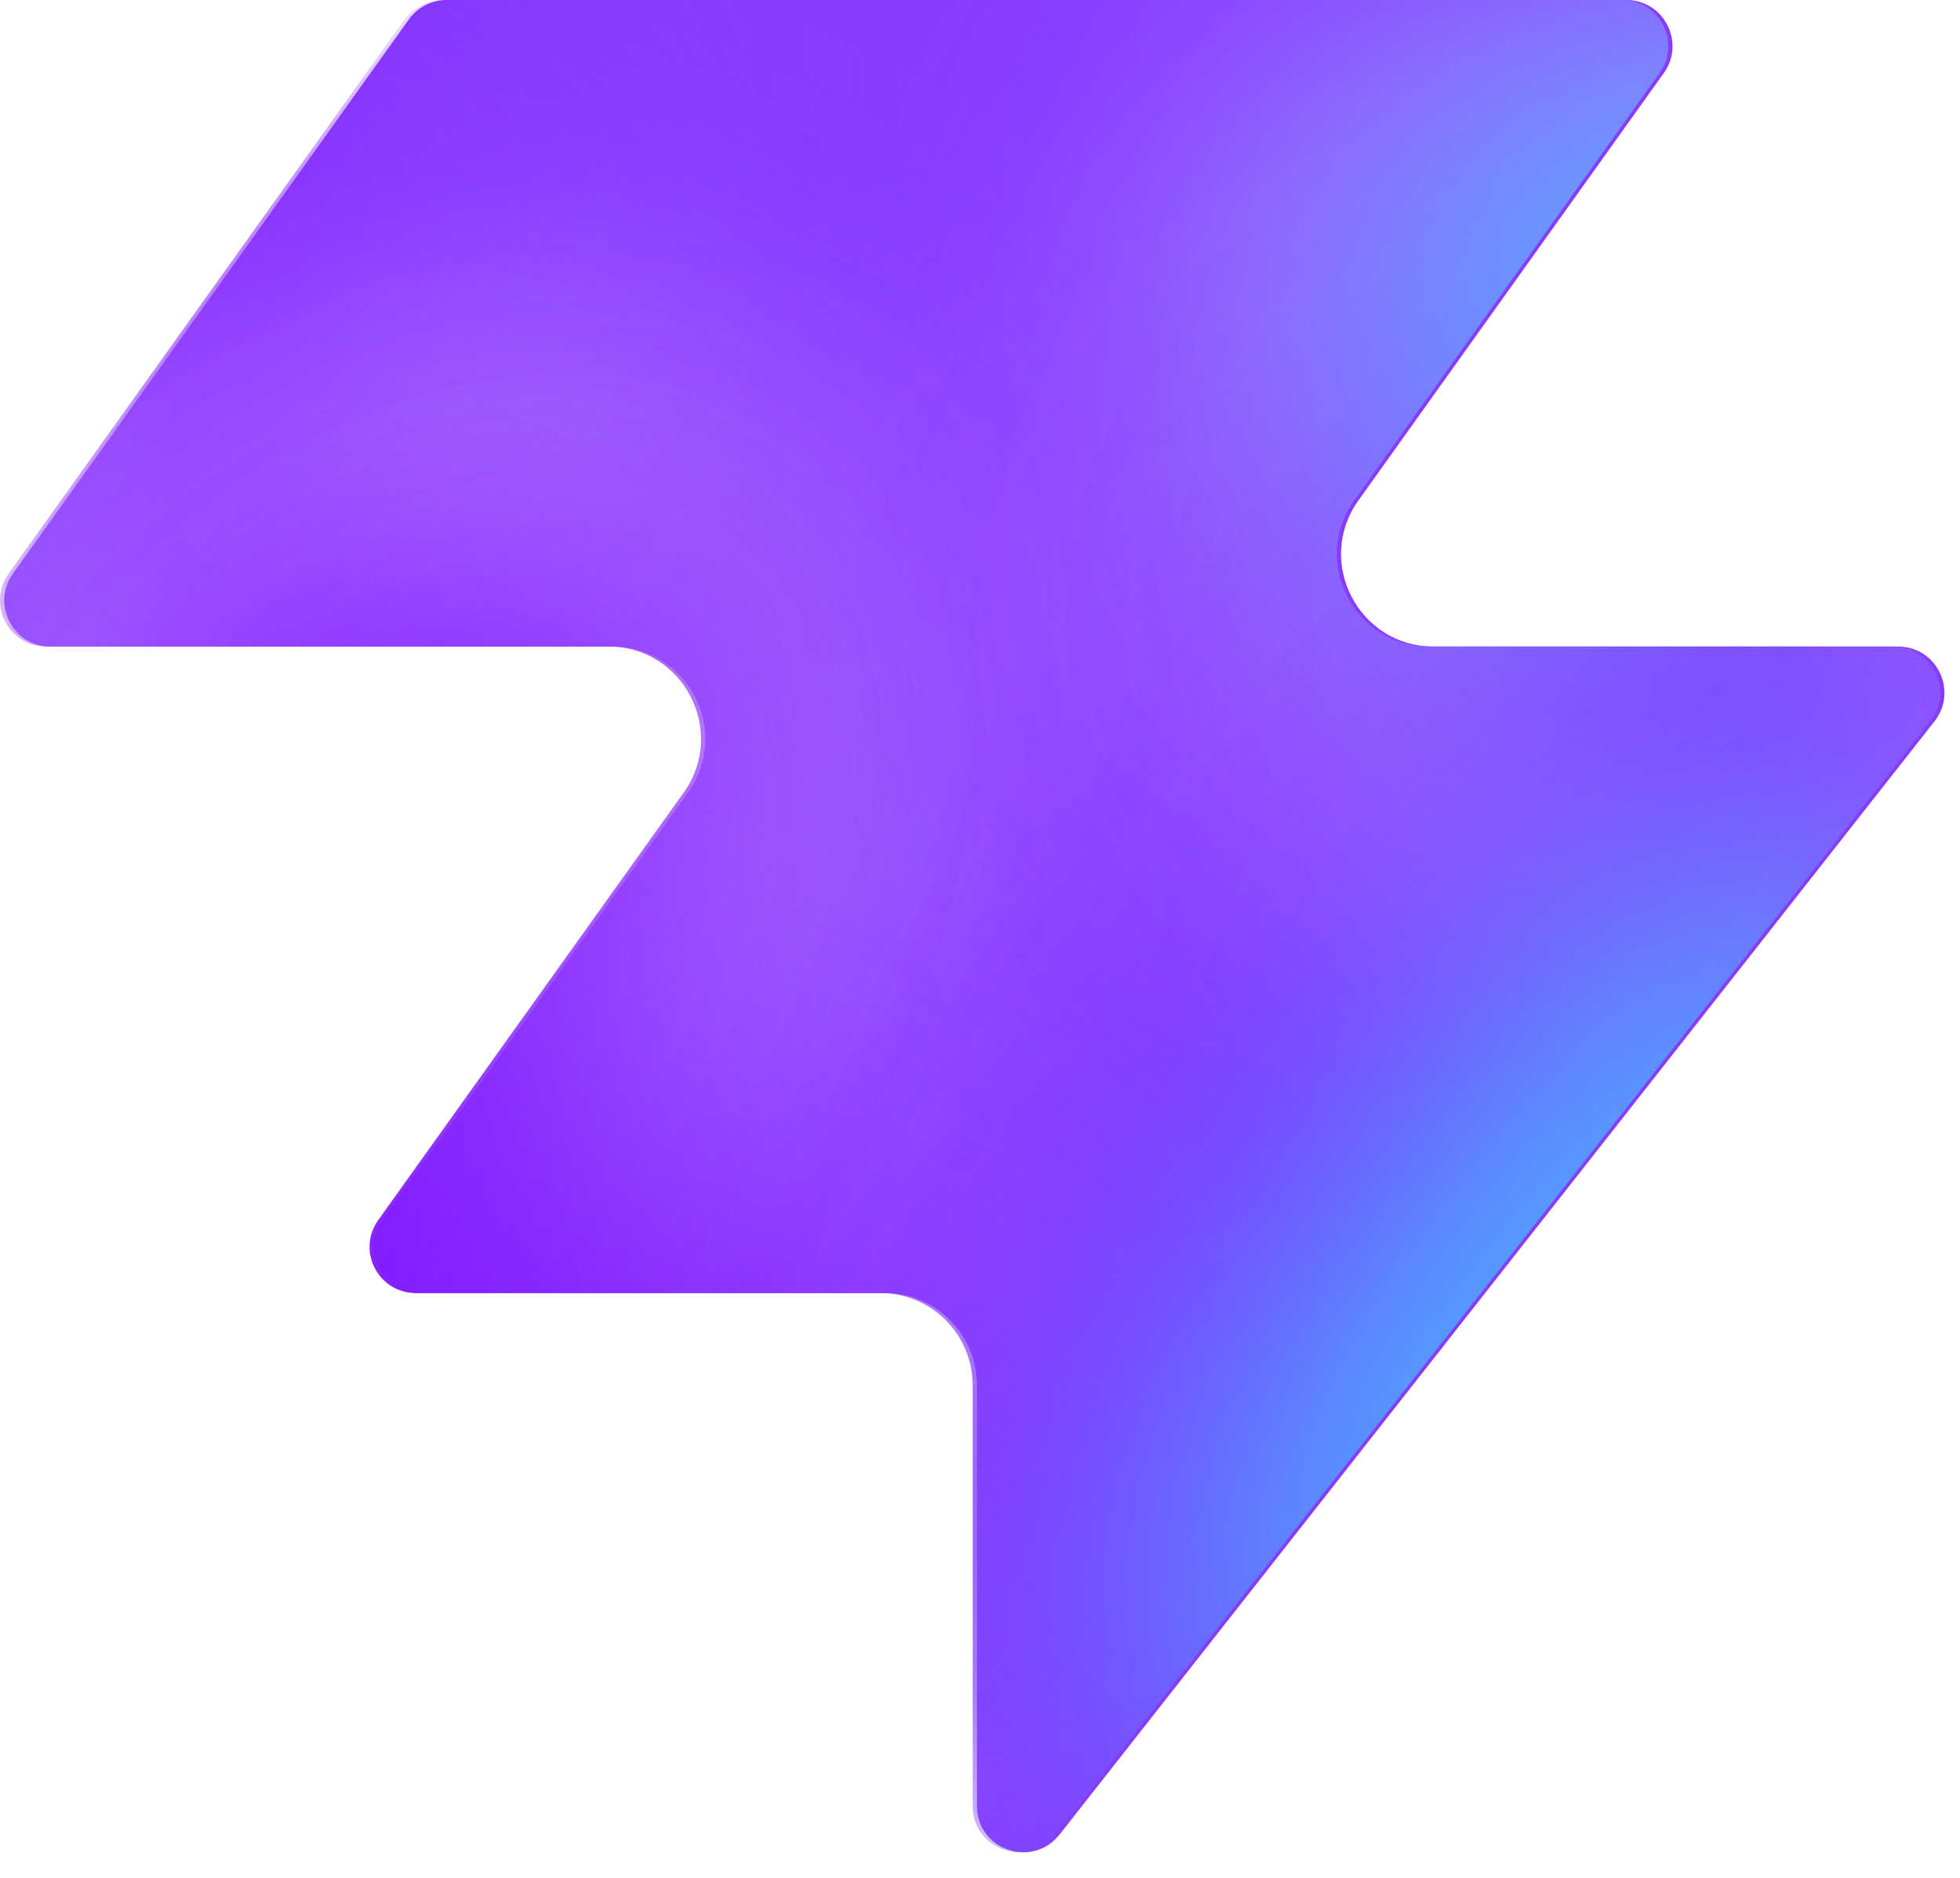
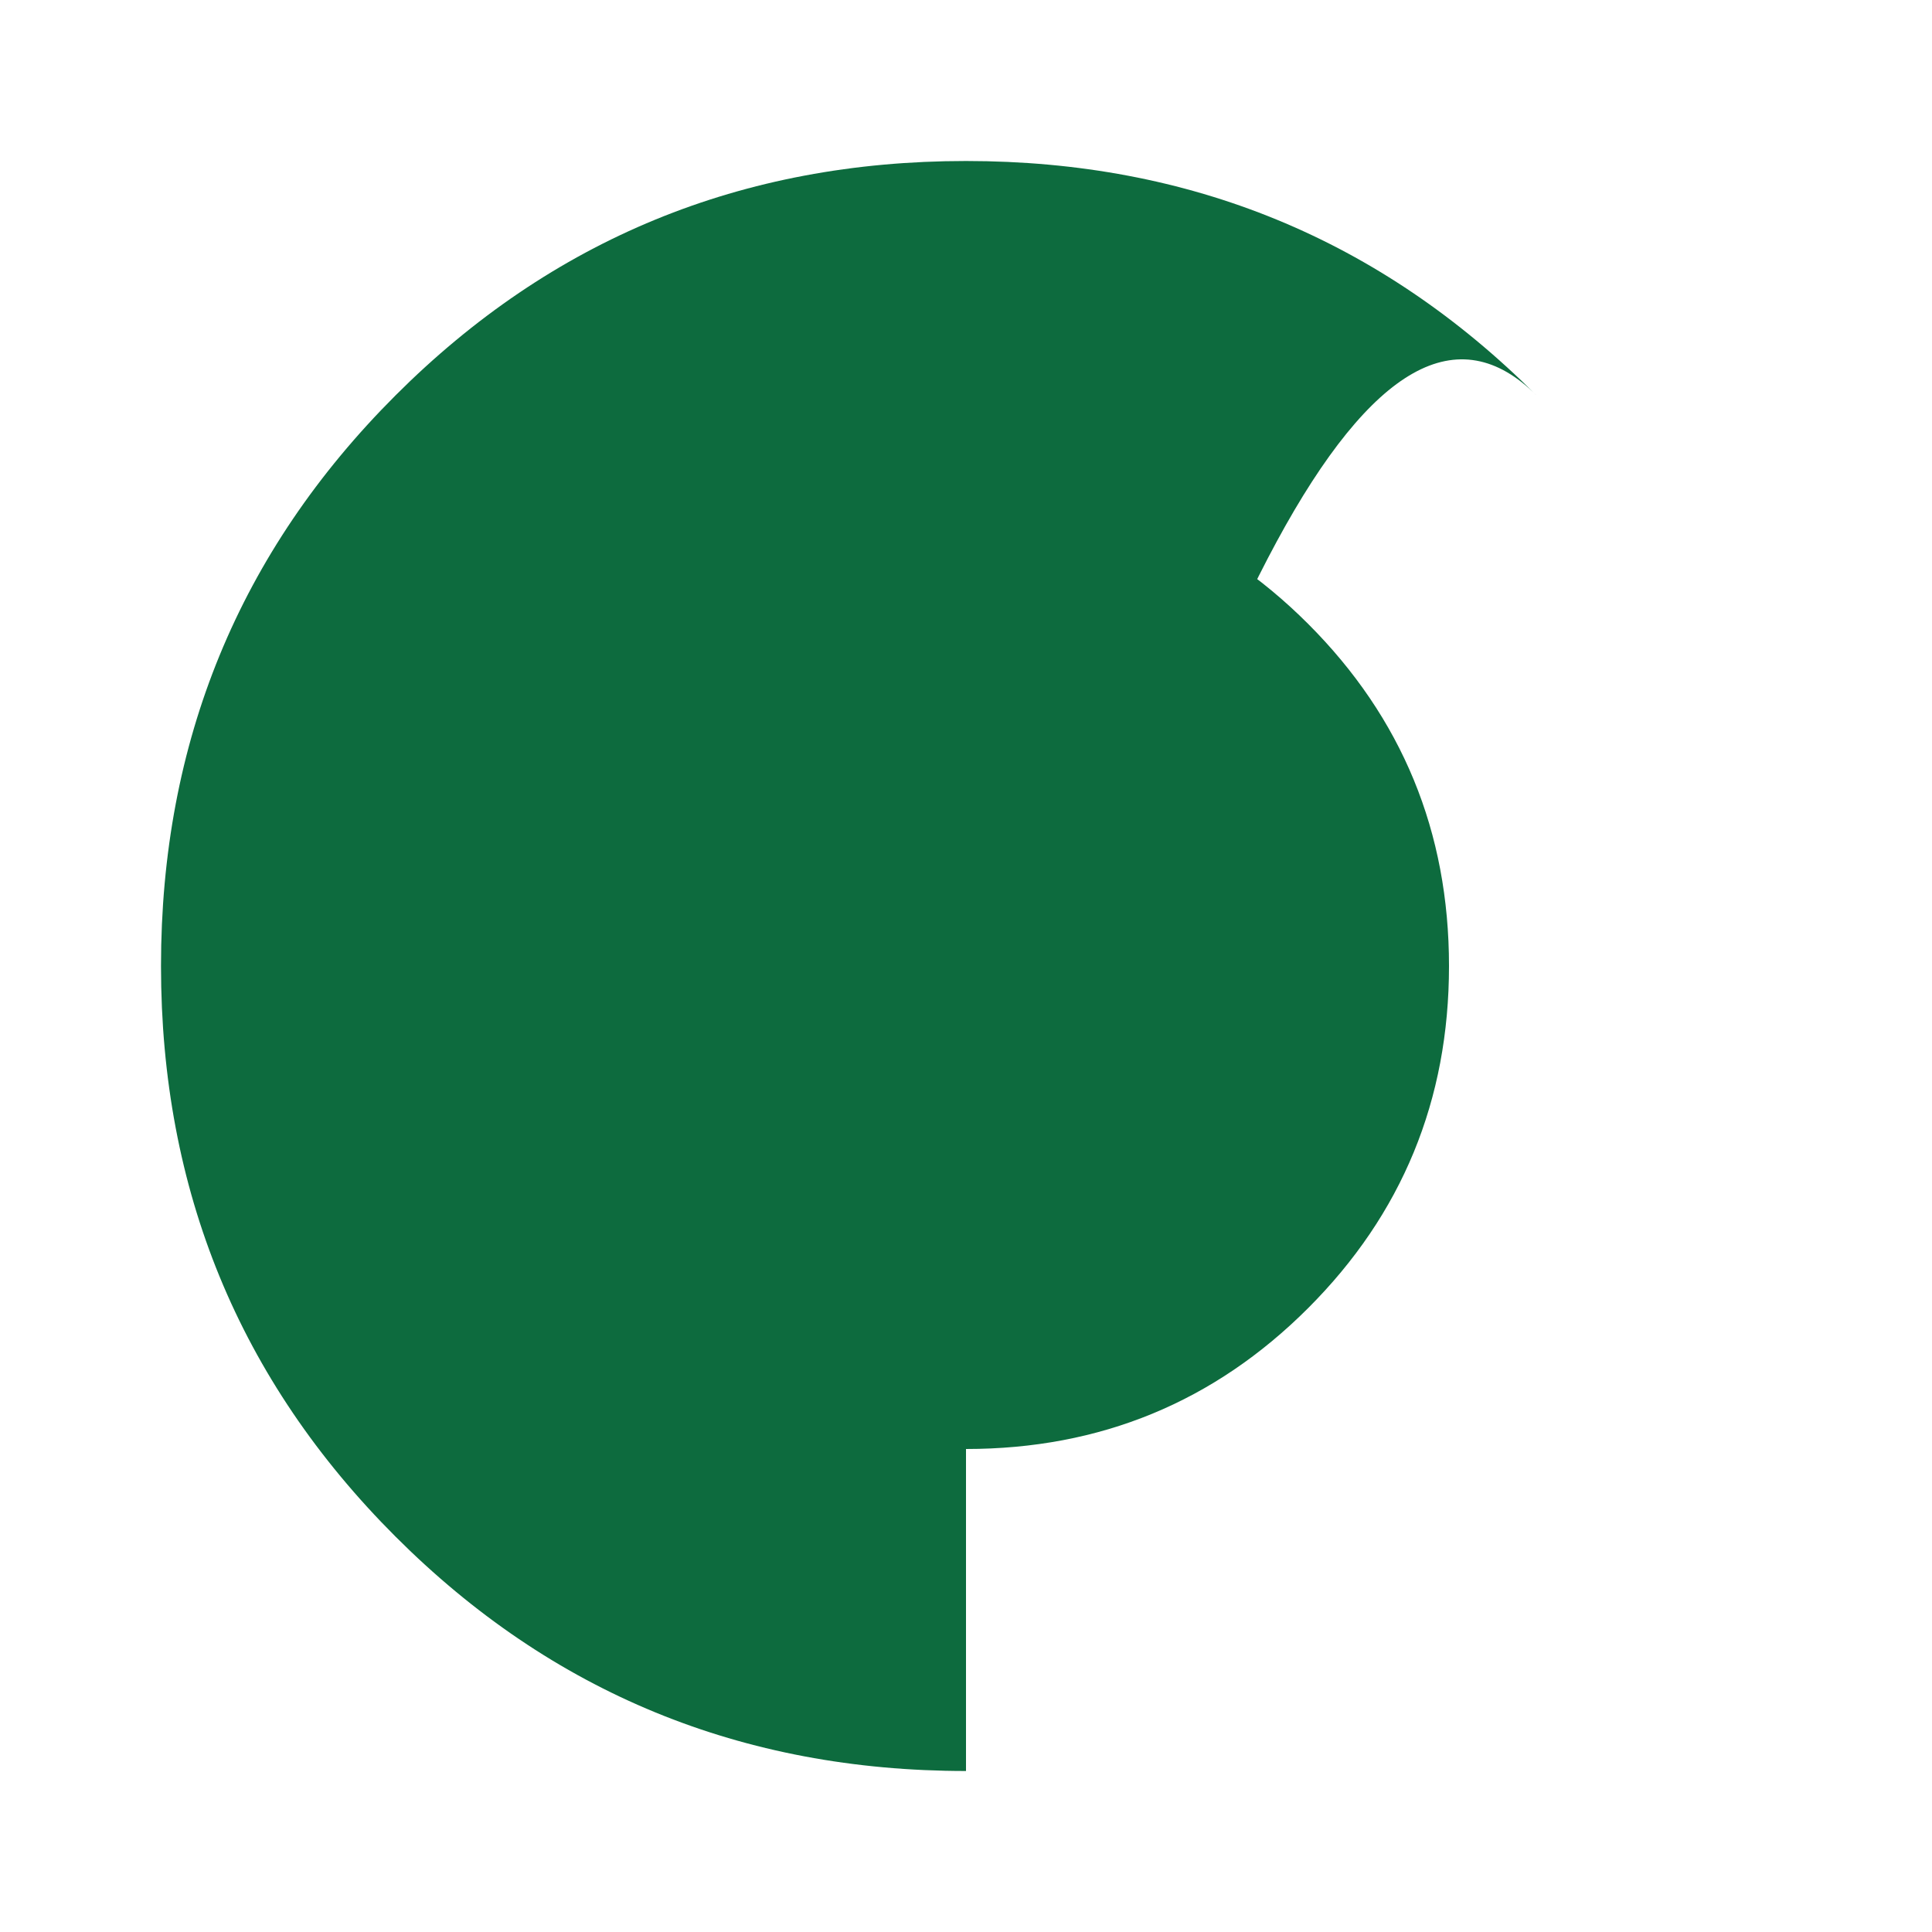
- <svg xmlns="http://www.w3.org/2000/svg" width="48" height="46" fill="none" viewBox="0 0 48 46">
-   <path fill="#863bff" d="M25.946 44.938c-.664.845-2.021.375-2.021-.698V33.937a2.26 2.26 0 0 0-2.262-2.262H10.287c-.92 0-1.456-1.04-.92-1.788l7.48-10.471c1.07-1.497 0-3.578-1.842-3.578H1.237c-.92 0-1.456-1.04-.92-1.788L10.013.474c.214-.297.556-.474.92-.474h28.894c.92 0 1.456 1.04.92 1.788l-7.48 10.471c-1.07 1.498 0 3.579 1.842 3.579h11.377c.943 0 1.473 1.088.89 1.83L25.947 44.94z" style="fill:#863bff;fill:color(display-p3 .525 .23 1);fill-opacity:1" />
-   <mask id="a" width="48" height="46" x="0" y="0" maskUnits="userSpaceOnUse" style="mask-type:alpha">
-     <path fill="#000" d="M25.842 44.938c-.664.844-2.021.375-2.021-.698V33.937a2.26 2.26 0 0 0-2.262-2.262H10.183c-.92 0-1.456-1.04-.92-1.788l7.48-10.471c1.07-1.498 0-3.579-1.842-3.579H1.133c-.92 0-1.456-1.04-.92-1.787L9.91.473c.214-.297.556-.474.92-.474h28.894c.92 0 1.456 1.04.92 1.788l-7.48 10.471c-1.07 1.498 0 3.578 1.842 3.578h11.377c.943 0 1.473 1.088.89 1.832L25.843 44.94z" style="fill:#000;fill-opacity:1" />
-   </mask>
-   <g mask="url(#a)">
-     <g filter="url(#b)">
-       <ellipse cx="5.508" cy="14.704" fill="#ede6ff" rx="5.508" ry="14.704" style="fill:#ede6ff;fill:color(display-p3 .927 .903 1);fill-opacity:1" transform="matrix(.00324 1 1 -.00324 -4.47 31.516)" />
-     </g>
-     <g filter="url(#c)">
-       <ellipse cx="10.399" cy="29.851" fill="#ede6ff" rx="10.399" ry="29.851" style="fill:#ede6ff;fill:color(display-p3 .927 .903 1);fill-opacity:1" transform="matrix(.00324 1 1 -.00324 -39.328 7.883)" />
-     </g>
-     <g filter="url(#d)">
-       <ellipse cx="5.508" cy="30.487" fill="#7e14ff" rx="5.508" ry="30.487" style="fill:#7e14ff;fill:color(display-p3 .492 .077 1);fill-opacity:1" transform="rotate(89.814 -25.913 -14.639)scale(1 -1)" />
-     </g>
-     <g filter="url(#e)">
-       <ellipse cx="5.508" cy="30.599" fill="#7e14ff" rx="5.508" ry="30.599" style="fill:#7e14ff;fill:color(display-p3 .492 .077 1);fill-opacity:1" transform="rotate(89.814 -32.644 -3.334)scale(1 -1)" />
-     </g>
-     <g filter="url(#f)">
-       <ellipse cx="5.508" cy="30.599" fill="#7e14ff" rx="5.508" ry="30.599" style="fill:#7e14ff;fill:color(display-p3 .492 .077 1);fill-opacity:1" transform="matrix(.00324 1 1 -.00324 -34.34 30.47)" />
-     </g>
-     <g filter="url(#g)">
-       <ellipse cx="14.072" cy="22.078" fill="#ede6ff" rx="14.072" ry="22.078" style="fill:#ede6ff;fill:color(display-p3 .927 .903 1);fill-opacity:1" transform="rotate(93.35 24.506 48.493)scale(-1 1)" />
-     </g>
-     <g filter="url(#h)">
-       <ellipse cx="3.47" cy="21.501" fill="#7e14ff" rx="3.47" ry="21.501" style="fill:#7e14ff;fill:color(display-p3 .492 .077 1);fill-opacity:1" transform="rotate(89.009 28.708 47.59)scale(-1 1)" />
-     </g>
-     <g filter="url(#i)">
-       <ellipse cx="3.47" cy="21.501" fill="#7e14ff" rx="3.47" ry="21.501" style="fill:#7e14ff;fill:color(display-p3 .492 .077 1);fill-opacity:1" transform="rotate(89.009 28.708 47.59)scale(-1 1)" />
-     </g>
-     <g filter="url(#j)">
-       <ellipse cx=".387" cy="8.972" fill="#7e14ff" rx="4.407" ry="29.108" style="fill:#7e14ff;fill:color(display-p3 .492 .077 1);fill-opacity:1" transform="rotate(39.51 .387 8.972)" />
-     </g>
-     <g filter="url(#k)">
-       <ellipse cx="47.523" cy="-6.092" fill="#7e14ff" rx="4.407" ry="29.108" style="fill:#7e14ff;fill:color(display-p3 .492 .077 1);fill-opacity:1" transform="rotate(37.892 47.523 -6.092)" />
-     </g>
-     <g filter="url(#l)">
-       <ellipse cx="41.412" cy="6.333" fill="#47bfff" rx="5.971" ry="9.665" style="fill:#47bfff;fill:color(display-p3 .28 .748 1);fill-opacity:1" transform="rotate(37.892 41.412 6.333)" />
-     </g>
-     <g filter="url(#m)">
-       <ellipse cx="-1.879" cy="38.332" fill="#7e14ff" rx="4.407" ry="29.108" style="fill:#7e14ff;fill:color(display-p3 .492 .077 1);fill-opacity:1" transform="rotate(37.892 -1.88 38.332)" />
-     </g>
-     <g filter="url(#n)">
-       <ellipse cx="-1.879" cy="38.332" fill="#7e14ff" rx="4.407" ry="29.108" style="fill:#7e14ff;fill:color(display-p3 .492 .077 1);fill-opacity:1" transform="rotate(37.892 -1.88 38.332)" />
-     </g>
-     <g filter="url(#o)">
-       <ellipse cx="35.651" cy="29.907" fill="#7e14ff" rx="4.407" ry="29.108" style="fill:#7e14ff;fill:color(display-p3 .492 .077 1);fill-opacity:1" transform="rotate(37.892 35.651 29.907)" />
-     </g>
-     <g filter="url(#p)">
-       <ellipse cx="38.418" cy="32.4" fill="#47bfff" rx="5.971" ry="15.297" style="fill:#47bfff;fill:color(display-p3 .28 .748 1);fill-opacity:1" transform="rotate(37.892 38.418 32.4)" />
-     </g>
-   </g>
-   <defs>
-     <filter id="b" width="60.045" height="41.654" x="-19.77" y="16.149" color-interpolation-filters="sRGB" filterUnits="userSpaceOnUse">
-       <feFlood flood-opacity="0" result="BackgroundImageFix" />
-       <feBlend in="SourceGraphic" in2="BackgroundImageFix" result="shape" />
-       <feGaussianBlur result="effect1_foregroundBlur_2002_17158" stdDeviation="7.659" />
-     </filter>
-     <filter id="c" width="90.34" height="51.437" x="-54.613" y="-7.533" color-interpolation-filters="sRGB" filterUnits="userSpaceOnUse">
-       <feFlood flood-opacity="0" result="BackgroundImageFix" />
-       <feBlend in="SourceGraphic" in2="BackgroundImageFix" result="shape" />
-       <feGaussianBlur result="effect1_foregroundBlur_2002_17158" stdDeviation="7.659" />
-     </filter>
-     <filter id="d" width="79.355" height="29.4" x="-49.64" y="2.03" color-interpolation-filters="sRGB" filterUnits="userSpaceOnUse">
-       <feFlood flood-opacity="0" result="BackgroundImageFix" />
-       <feBlend in="SourceGraphic" in2="BackgroundImageFix" result="shape" />
-       <feGaussianBlur result="effect1_foregroundBlur_2002_17158" stdDeviation="4.596" />
-     </filter>
-     <filter id="e" width="79.579" height="29.4" x="-45.045" y="20.029" color-interpolation-filters="sRGB" filterUnits="userSpaceOnUse">
-       <feFlood flood-opacity="0" result="BackgroundImageFix" />
-       <feBlend in="SourceGraphic" in2="BackgroundImageFix" result="shape" />
-       <feGaussianBlur result="effect1_foregroundBlur_2002_17158" stdDeviation="4.596" />
-     </filter>
-     <filter id="f" width="79.579" height="29.4" x="-43.513" y="21.178" color-interpolation-filters="sRGB" filterUnits="userSpaceOnUse">
-       <feFlood flood-opacity="0" result="BackgroundImageFix" />
-       <feBlend in="SourceGraphic" in2="BackgroundImageFix" result="shape" />
-       <feGaussianBlur result="effect1_foregroundBlur_2002_17158" stdDeviation="4.596" />
-     </filter>
-     <filter id="g" width="74.749" height="58.852" x="15.756" y="-17.901" color-interpolation-filters="sRGB" filterUnits="userSpaceOnUse">
-       <feFlood flood-opacity="0" result="BackgroundImageFix" />
-       <feBlend in="SourceGraphic" in2="BackgroundImageFix" result="shape" />
-       <feGaussianBlur result="effect1_foregroundBlur_2002_17158" stdDeviation="7.659" />
-     </filter>
-     <filter id="h" width="61.377" height="25.362" x="23.548" y="2.284" color-interpolation-filters="sRGB" filterUnits="userSpaceOnUse">
-       <feFlood flood-opacity="0" result="BackgroundImageFix" />
-       <feBlend in="SourceGraphic" in2="BackgroundImageFix" result="shape" />
-       <feGaussianBlur result="effect1_foregroundBlur_2002_17158" stdDeviation="4.596" />
-     </filter>
-     <filter id="i" width="61.377" height="25.362" x="23.548" y="2.284" color-interpolation-filters="sRGB" filterUnits="userSpaceOnUse">
-       <feFlood flood-opacity="0" result="BackgroundImageFix" />
-       <feBlend in="SourceGraphic" in2="BackgroundImageFix" result="shape" />
-       <feGaussianBlur result="effect1_foregroundBlur_2002_17158" stdDeviation="4.596" />
-     </filter>
-     <filter id="j" width="56.045" height="63.649" x="-27.636" y="-22.853" color-interpolation-filters="sRGB" filterUnits="userSpaceOnUse">
-       <feFlood flood-opacity="0" result="BackgroundImageFix" />
-       <feBlend in="SourceGraphic" in2="BackgroundImageFix" result="shape" />
-       <feGaussianBlur result="effect1_foregroundBlur_2002_17158" stdDeviation="4.596" />
-     </filter>
-     <filter id="k" width="54.814" height="64.646" x="20.116" y="-38.415" color-interpolation-filters="sRGB" filterUnits="userSpaceOnUse">
-       <feFlood flood-opacity="0" result="BackgroundImageFix" />
-       <feBlend in="SourceGraphic" in2="BackgroundImageFix" result="shape" />
-       <feGaussianBlur result="effect1_foregroundBlur_2002_17158" stdDeviation="4.596" />
-     </filter>
-     <filter id="l" width="33.541" height="35.313" x="24.641" y="-11.323" color-interpolation-filters="sRGB" filterUnits="userSpaceOnUse">
-       <feFlood flood-opacity="0" result="BackgroundImageFix" />
-       <feBlend in="SourceGraphic" in2="BackgroundImageFix" result="shape" />
-       <feGaussianBlur result="effect1_foregroundBlur_2002_17158" stdDeviation="4.596" />
-     </filter>
-     <filter id="m" width="54.814" height="64.646" x="-29.286" y="6.009" color-interpolation-filters="sRGB" filterUnits="userSpaceOnUse">
-       <feFlood flood-opacity="0" result="BackgroundImageFix" />
-       <feBlend in="SourceGraphic" in2="BackgroundImageFix" result="shape" />
-       <feGaussianBlur result="effect1_foregroundBlur_2002_17158" stdDeviation="4.596" />
-     </filter>
-     <filter id="n" width="54.814" height="64.646" x="-29.286" y="6.009" color-interpolation-filters="sRGB" filterUnits="userSpaceOnUse">
-       <feFlood flood-opacity="0" result="BackgroundImageFix" />
-       <feBlend in="SourceGraphic" in2="BackgroundImageFix" result="shape" />
-       <feGaussianBlur result="effect1_foregroundBlur_2002_17158" stdDeviation="4.596" />
-     </filter>
-     <filter id="o" width="54.814" height="64.646" x="8.244" y="-2.416" color-interpolation-filters="sRGB" filterUnits="userSpaceOnUse">
-       <feFlood flood-opacity="0" result="BackgroundImageFix" />
-       <feBlend in="SourceGraphic" in2="BackgroundImageFix" result="shape" />
-       <feGaussianBlur result="effect1_foregroundBlur_2002_17158" stdDeviation="4.596" />
-     </filter>
-     <filter id="p" width="39.409" height="43.623" x="18.713" y="10.588" color-interpolation-filters="sRGB" filterUnits="userSpaceOnUse">
-       <feFlood flood-opacity="0" result="BackgroundImageFix" />
-       <feBlend in="SourceGraphic" in2="BackgroundImageFix" result="shape" />
-       <feGaussianBlur result="effect1_foregroundBlur_2002_17158" stdDeviation="4.596" />
-     </filter>
-   </defs>
+ <svg xmlns="http://www.w3.org/2000/svg" height="24px" viewBox="0 -960 960 960" width="24px" fill="#0D6B3E">
+   <path d="M480-400q-33 0-56.5-23.5T400-480q0-33 23.5-56.5T480-560q33 0 56.5 23.5T560-480q0-33-23.5-56.5T480-400Zm0 160q-100 0-170-70t-70-170q0-100 70-170t170-70q100 0 170 70t70 170q0 100-70 170t-170 70Zm0 160q-167 0-283.5-116.5T80-480q0-167 116.5-283.5T480-880q167 0 283.5 116.5T880-480q0-167-116.5-283.5T480-240Z" />
</svg>
